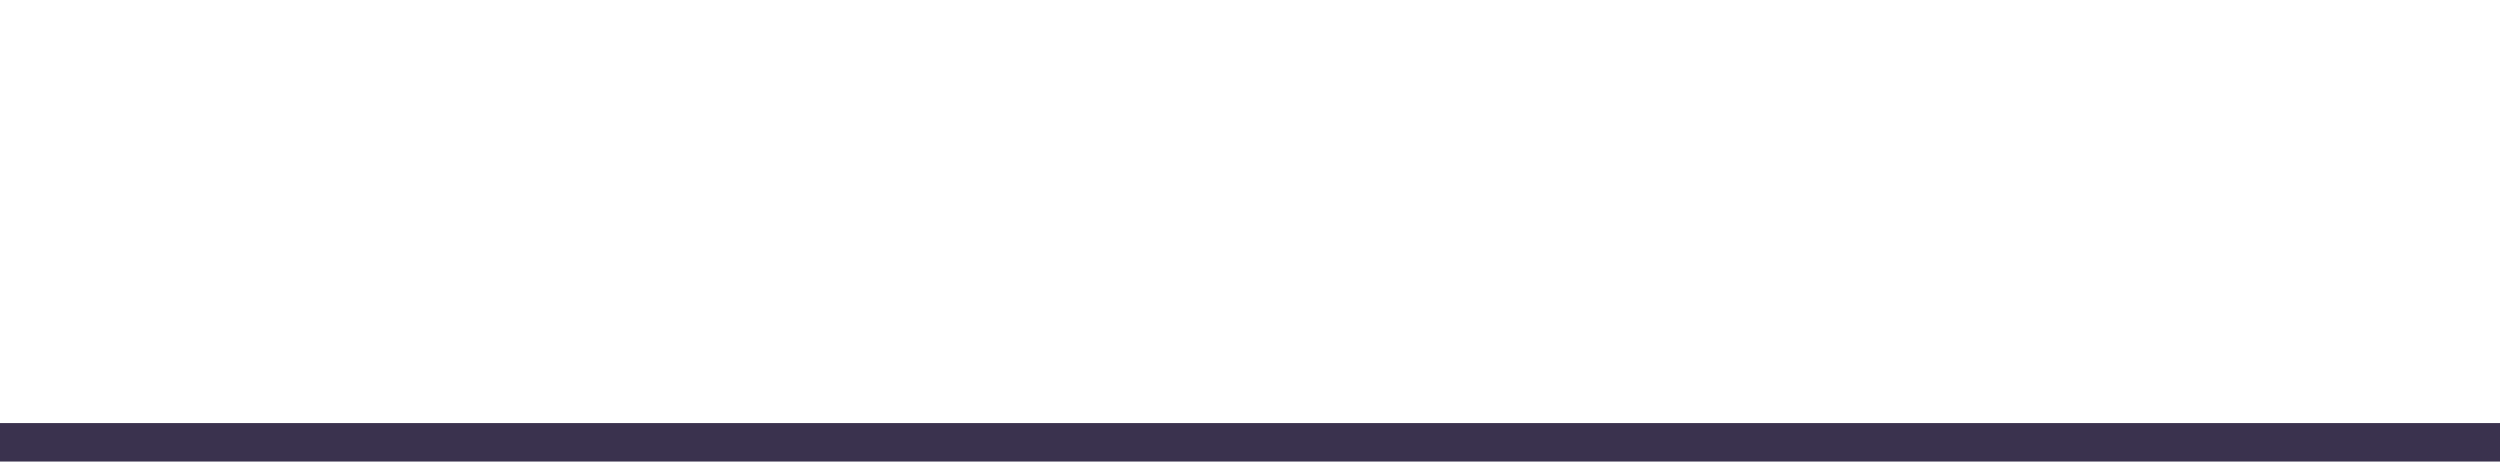
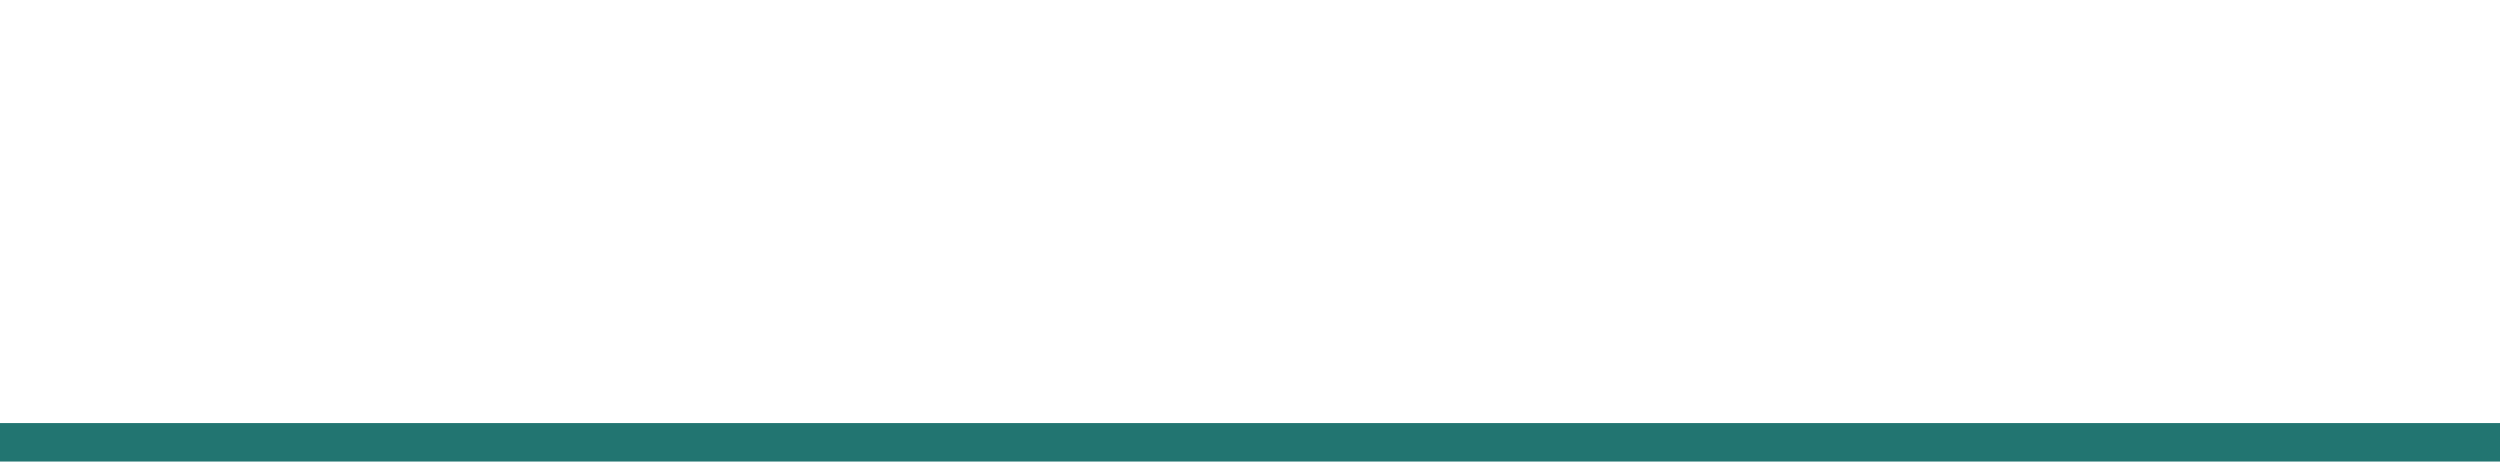
<svg xmlns="http://www.w3.org/2000/svg" version="1.1" id="svg2" width="520" height="96" viewBox="0 0 520 96" xml:space="preserve">
  <defs id="defs6" />
-   <rect style="fill:#3a324e;fill-rule:evenodd;stroke-width:2;stroke-linecap:square;stroke-linejoin:round;stroke-miterlimit:0" id="rect3-3-6-7" width="520" height="8" x="0" y="88" />
+   <rect style="fill:#227571;fill-rule:evenodd;stroke-width:2;stroke-linecap:square;stroke-linejoin:round;stroke-miterlimit:0" id="rect3-3-6-7" width="520" height="8" x="0" y="88" />
</svg>
